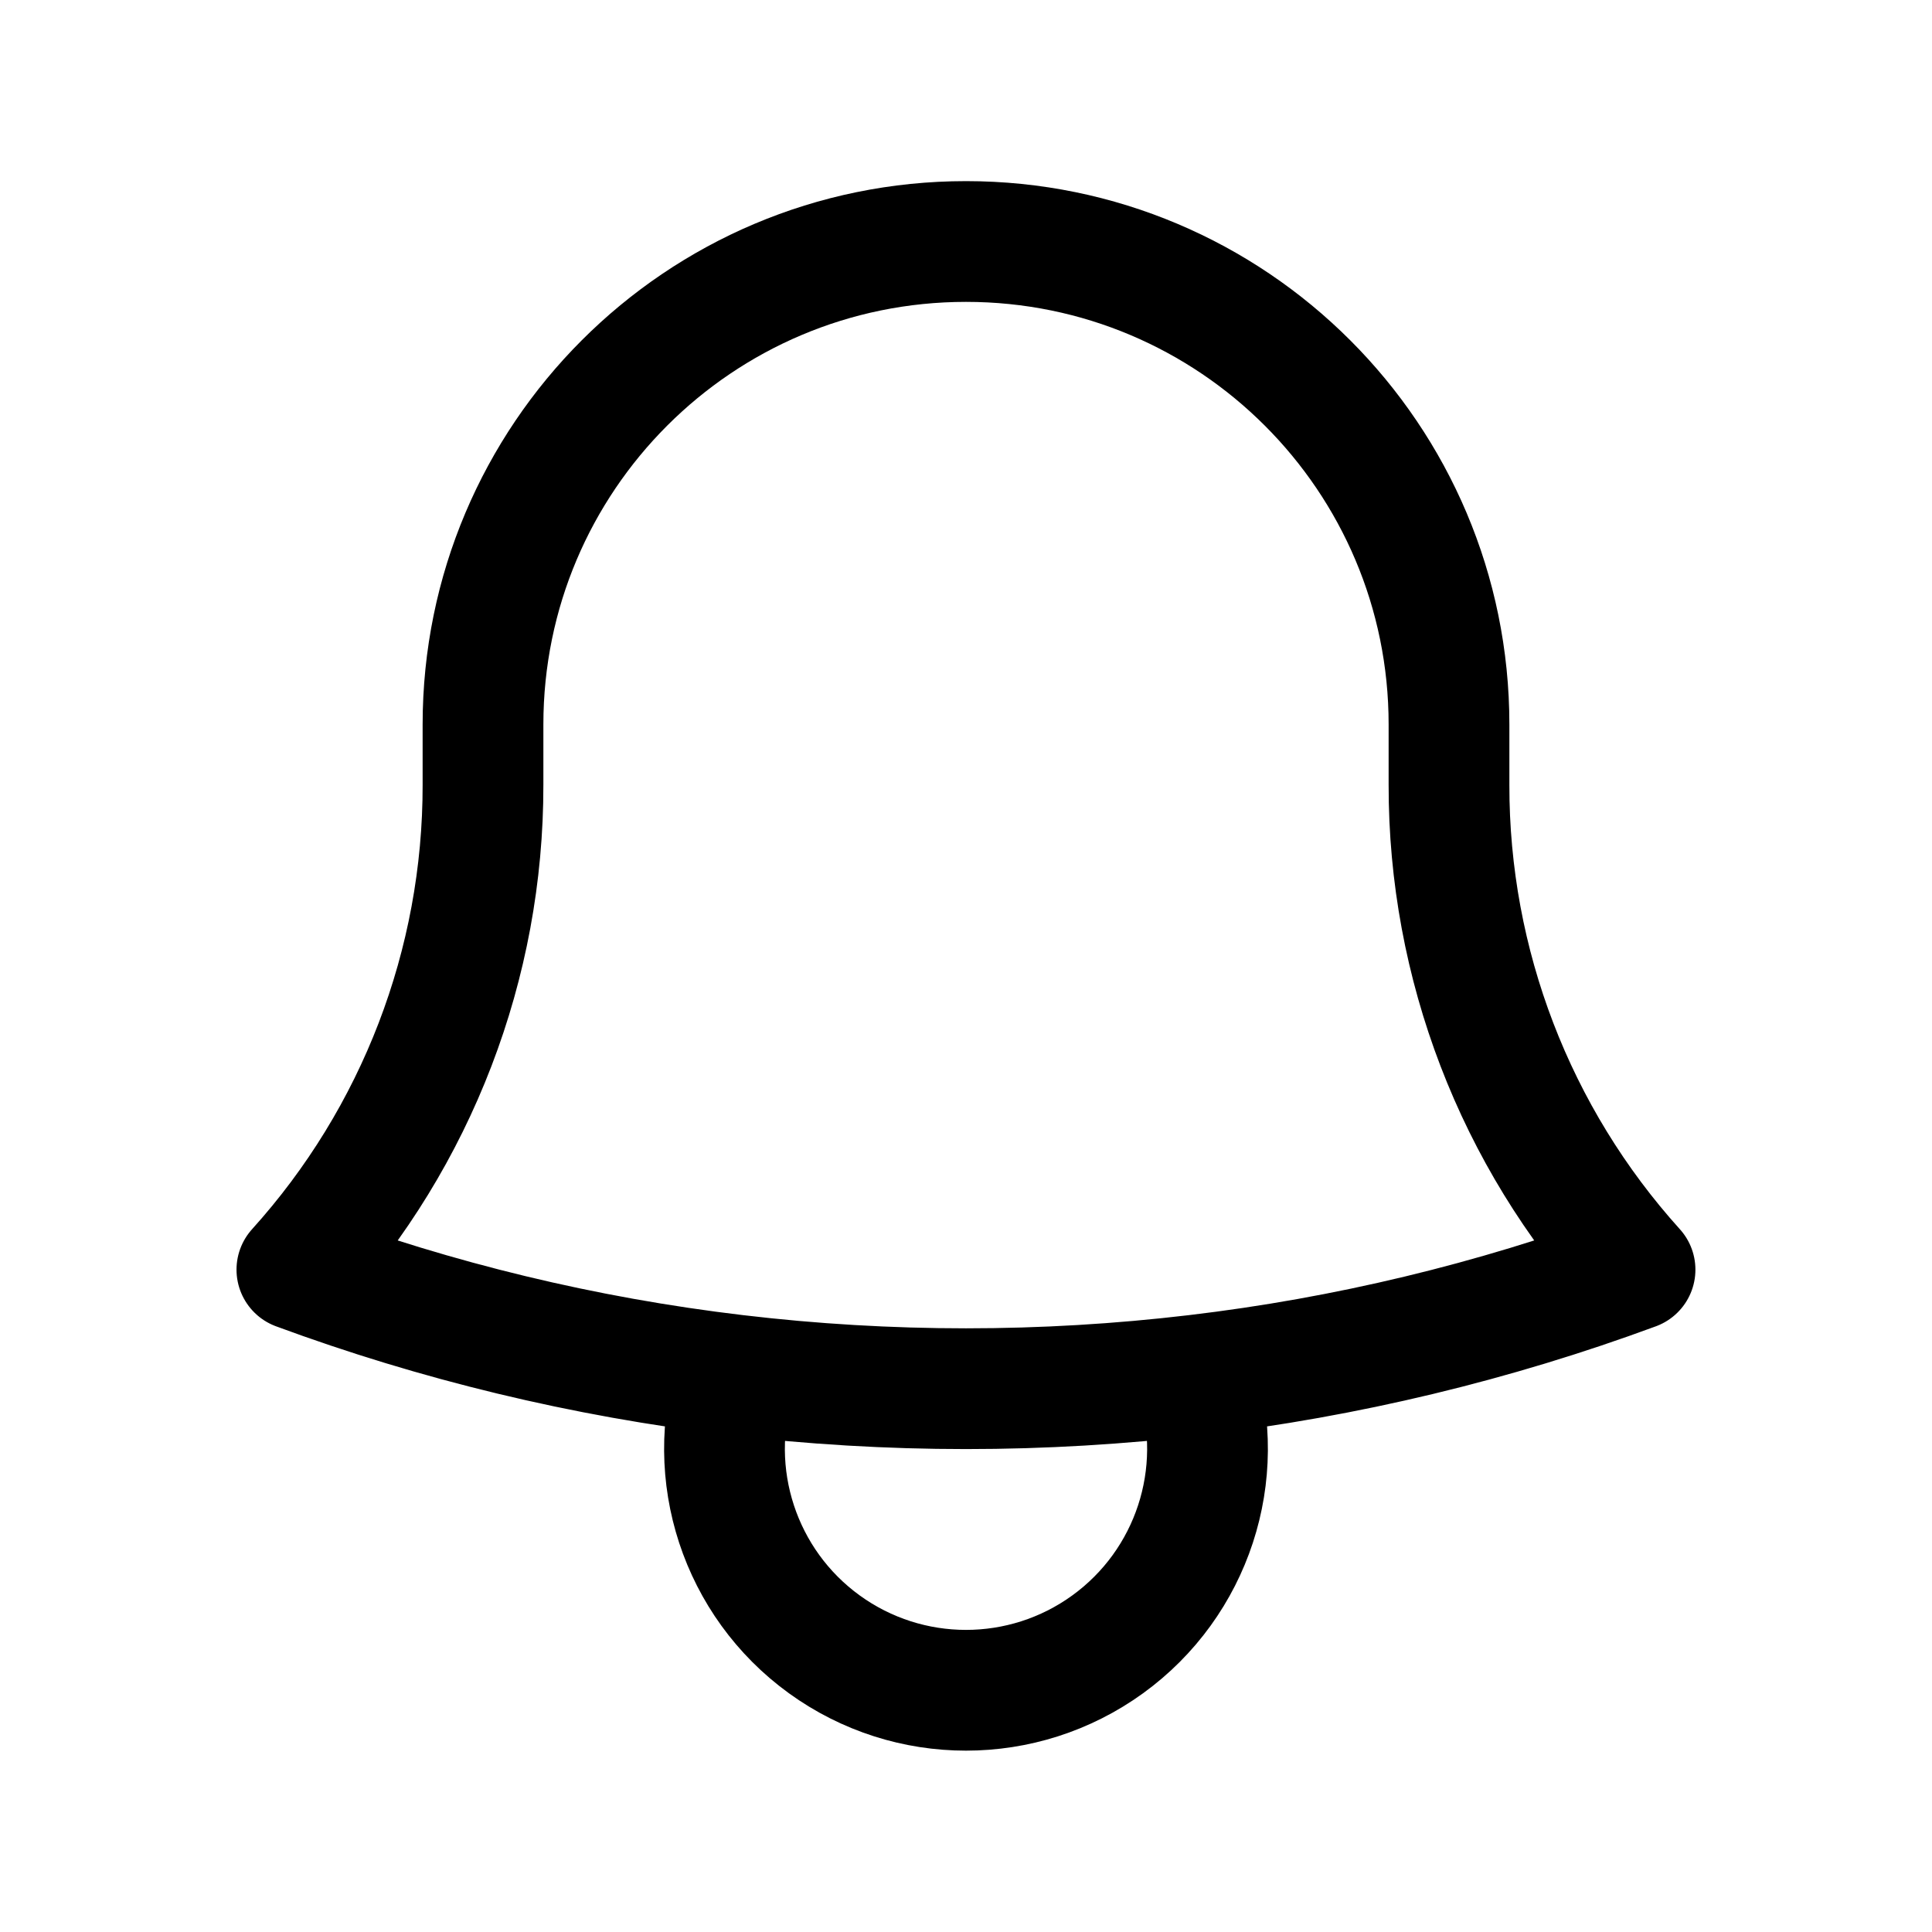
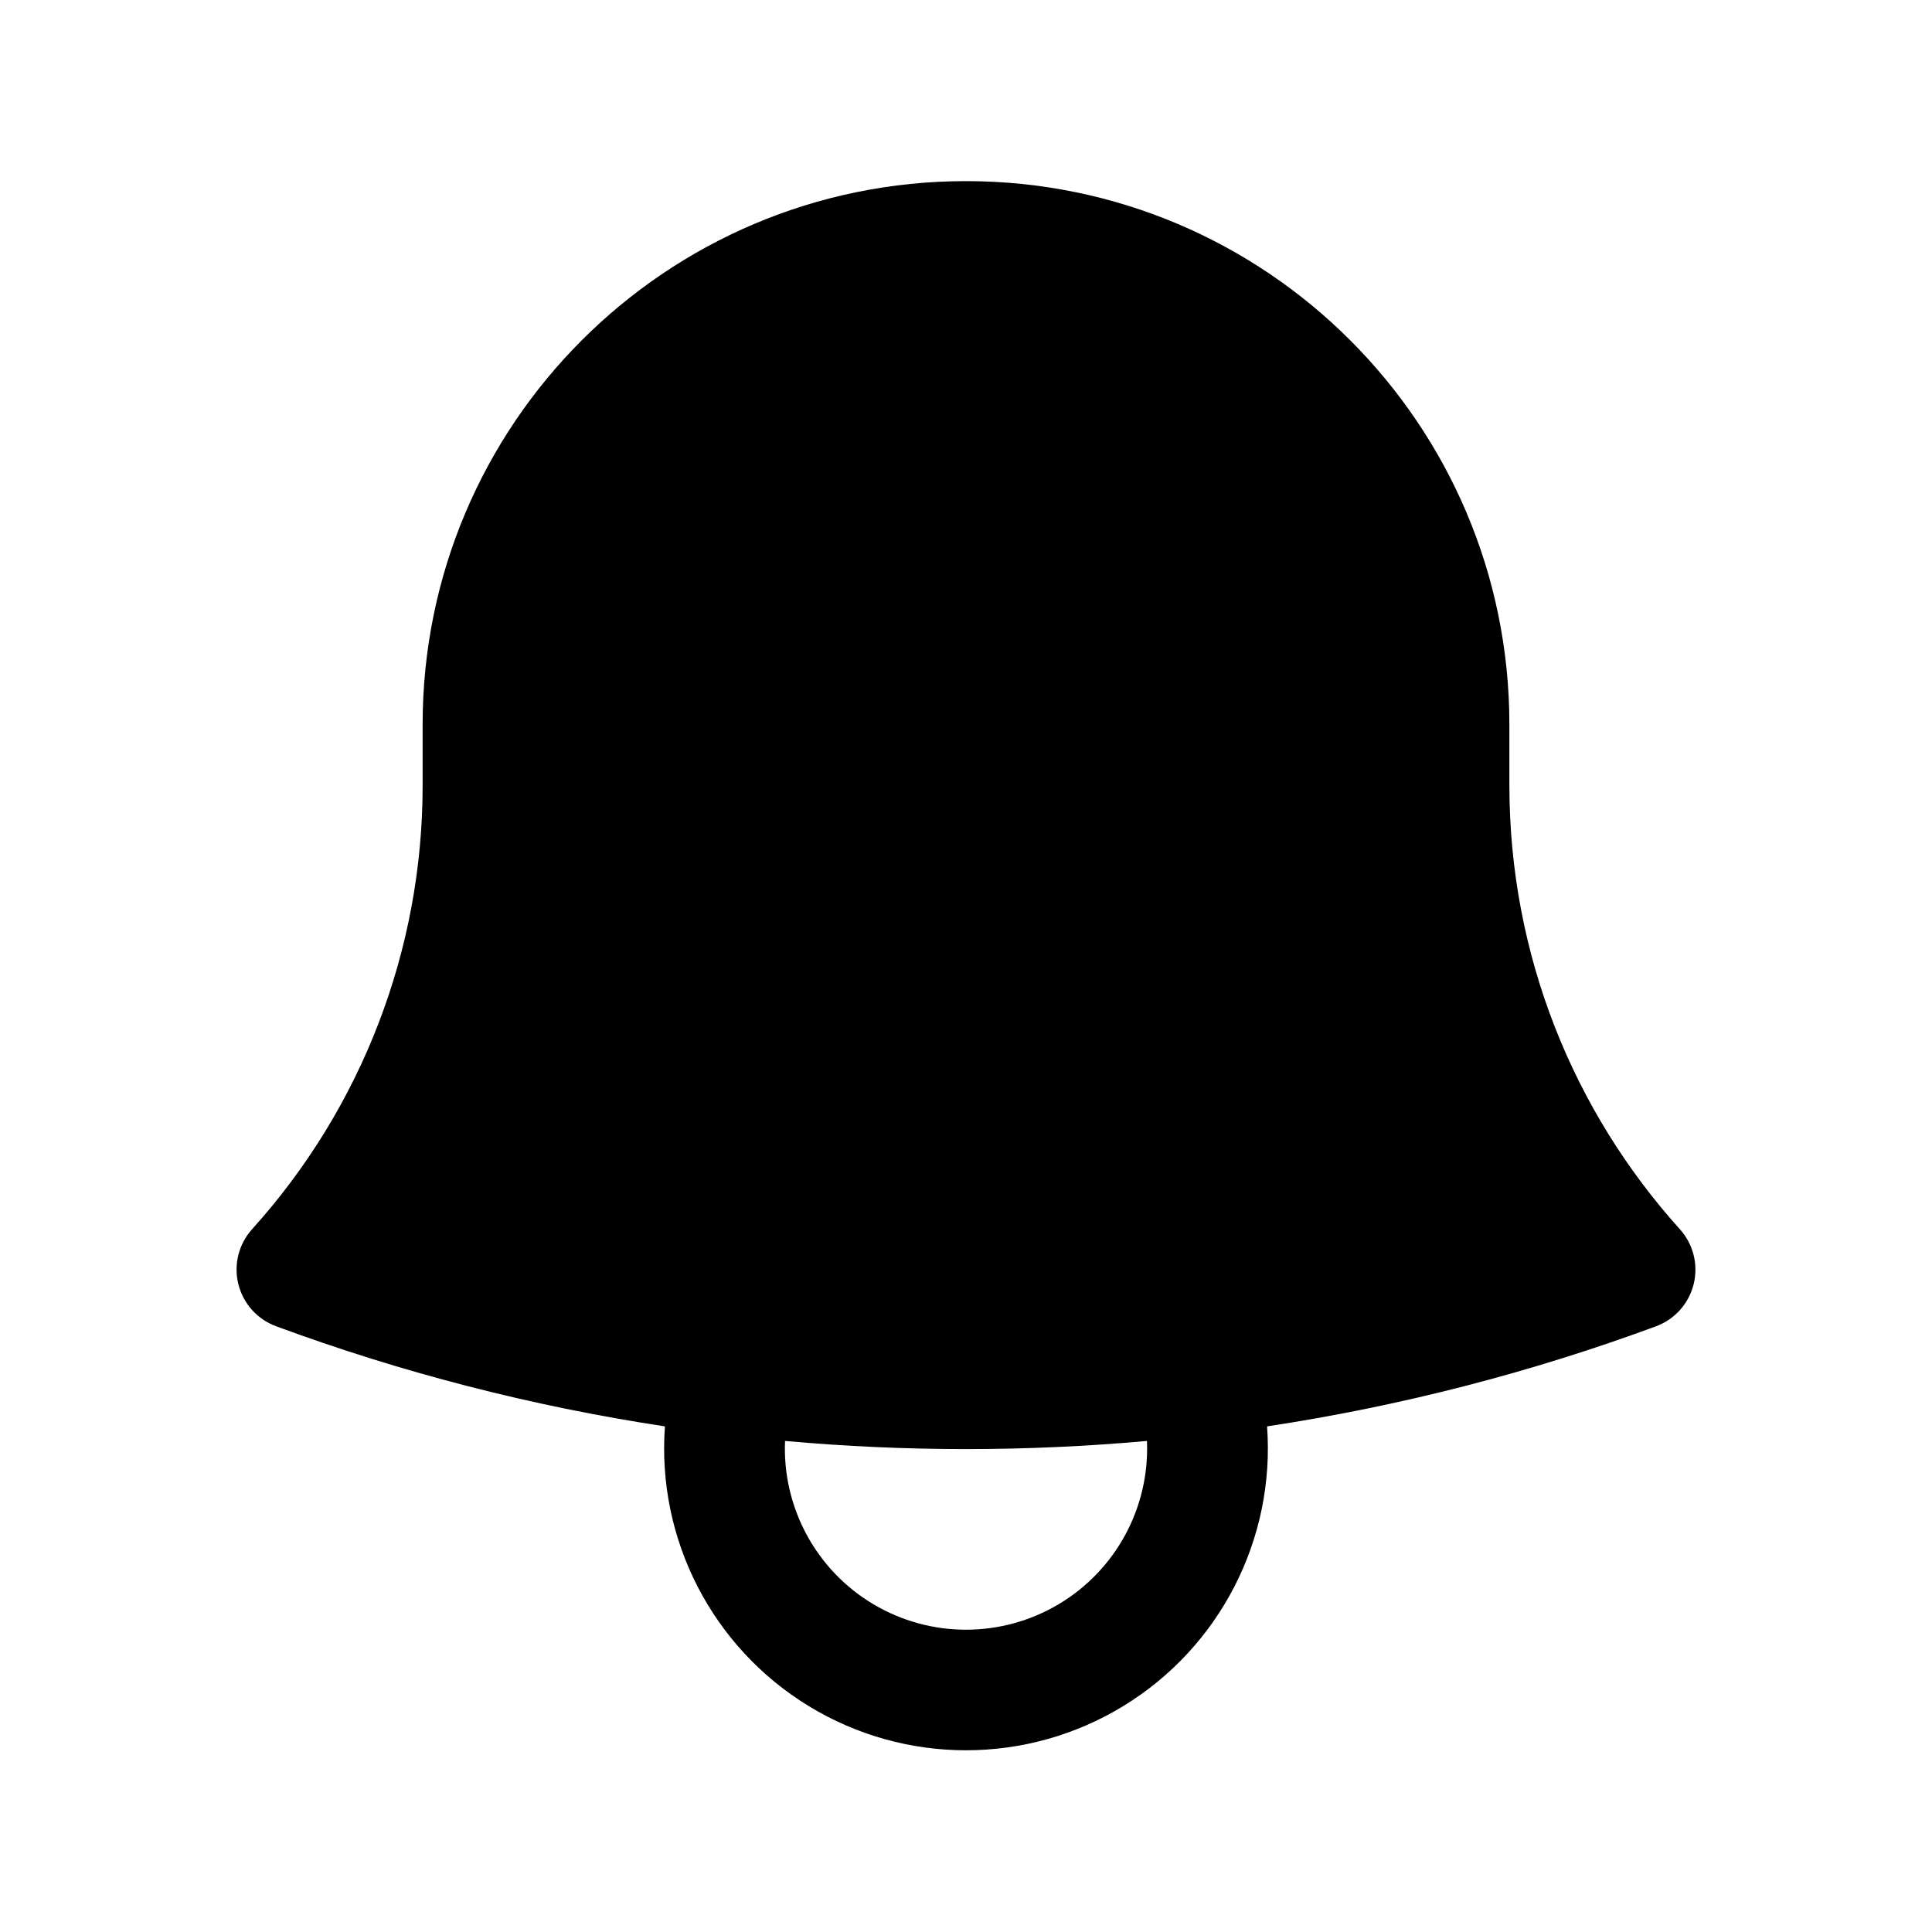
- <svg xmlns="http://www.w3.org/2000/svg" fill="none" viewBox="0 0 24 24" stroke-width="1.5" stroke="currentColor" class="w-6 h-6">
-   <path stroke-linecap="round" stroke-linejoin="round" d="M14.857 17.082a23.848 23.848 0 005.454-1.31A8.967 8.967 0 0118 9.75v-.7V9A6 6 0 006 9v.75a8.967 8.967 0 01-2.312 6.022c1.733.64 3.56 1.085 5.455 1.31m5.714 0a24.255 24.255 0 01-5.714 0m5.714 0a3 3 0 11-5.714 0" />
+ <svg xmlns="http://www.w3.org/2000/svg" viewBox="0 0 24 24" fill="currentColor" class="w-6 h-6">
+   <path fill-rule="evenodd" d="M5.25 9a6.75 6.75 0 0113.5 0v.75c0 2.123.8 4.057 2.118 5.52a.75.75 0 01-.297 1.206c-1.544.57-3.16.99-4.831 1.243a3.75 3.75 0 11-7.48 0 24.585 24.585 0 01-4.831-1.244.75.75 0 01-.298-1.205A8.217 8.217 0 005.25 9.75V9zm4.502 8.9a2.25 2.25 0 104.496 0 25.057 25.057 0 01-4.496 0z" clip-rule="evenodd" />
</svg>
